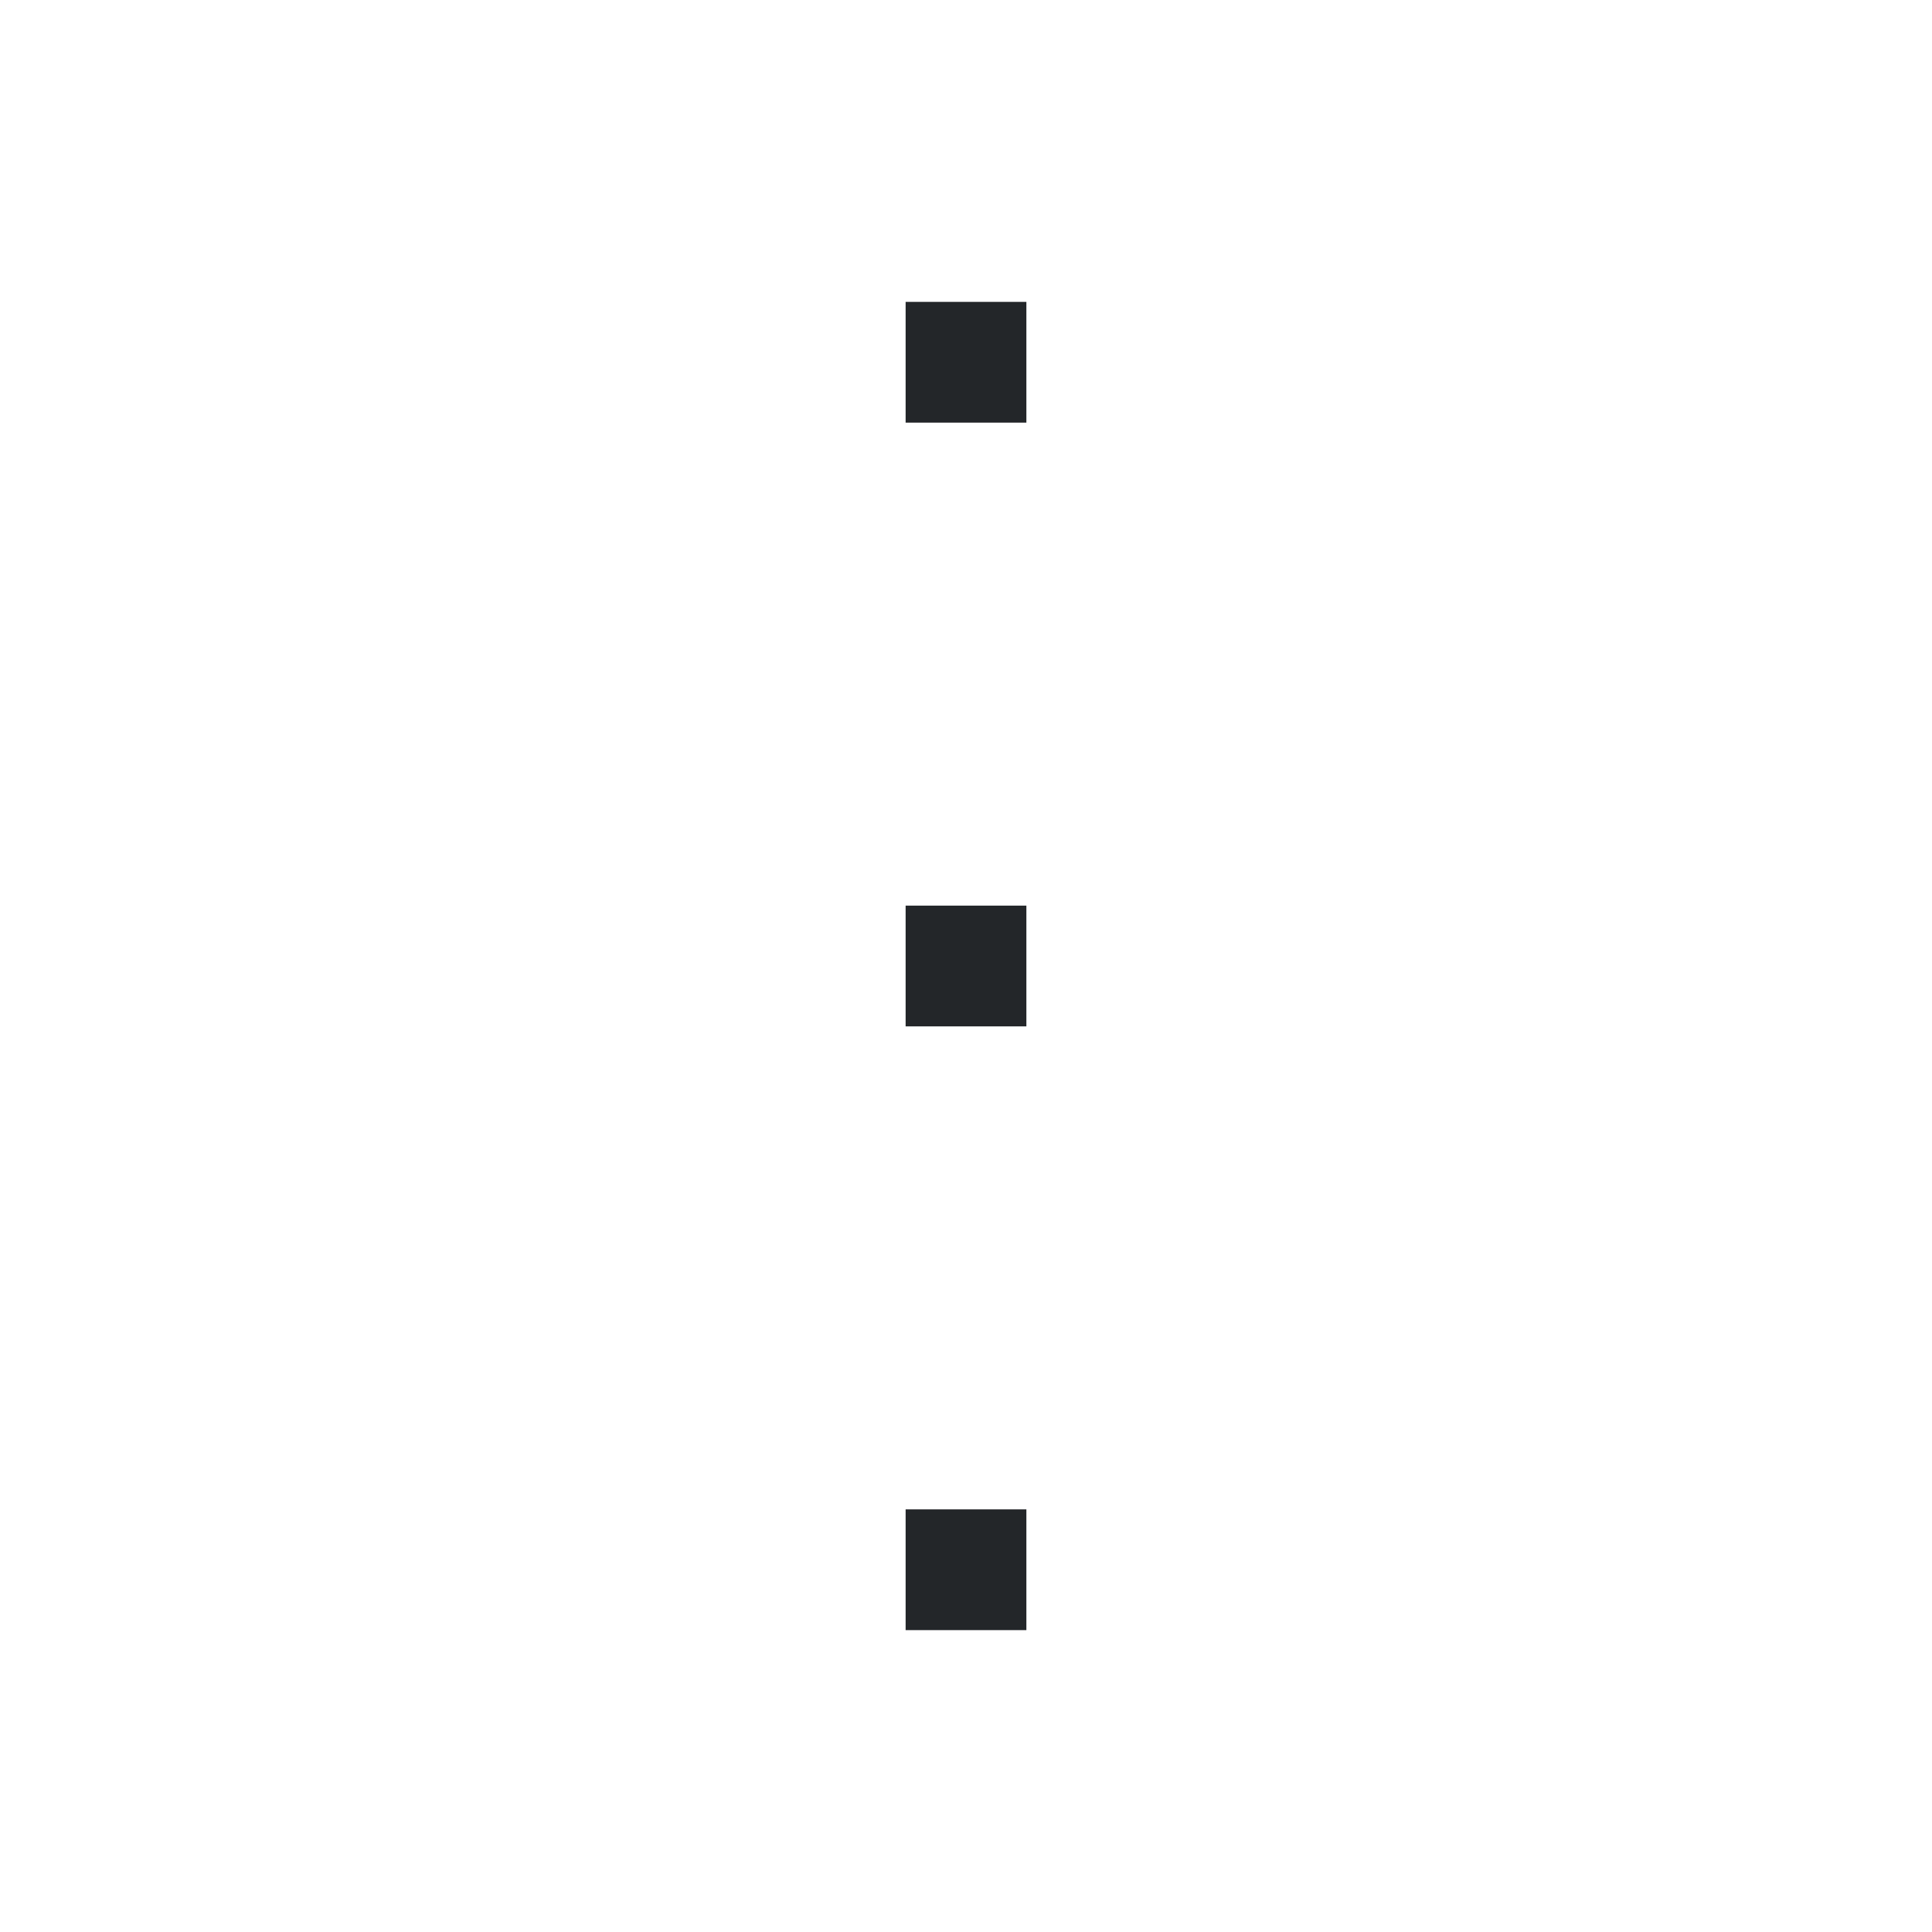
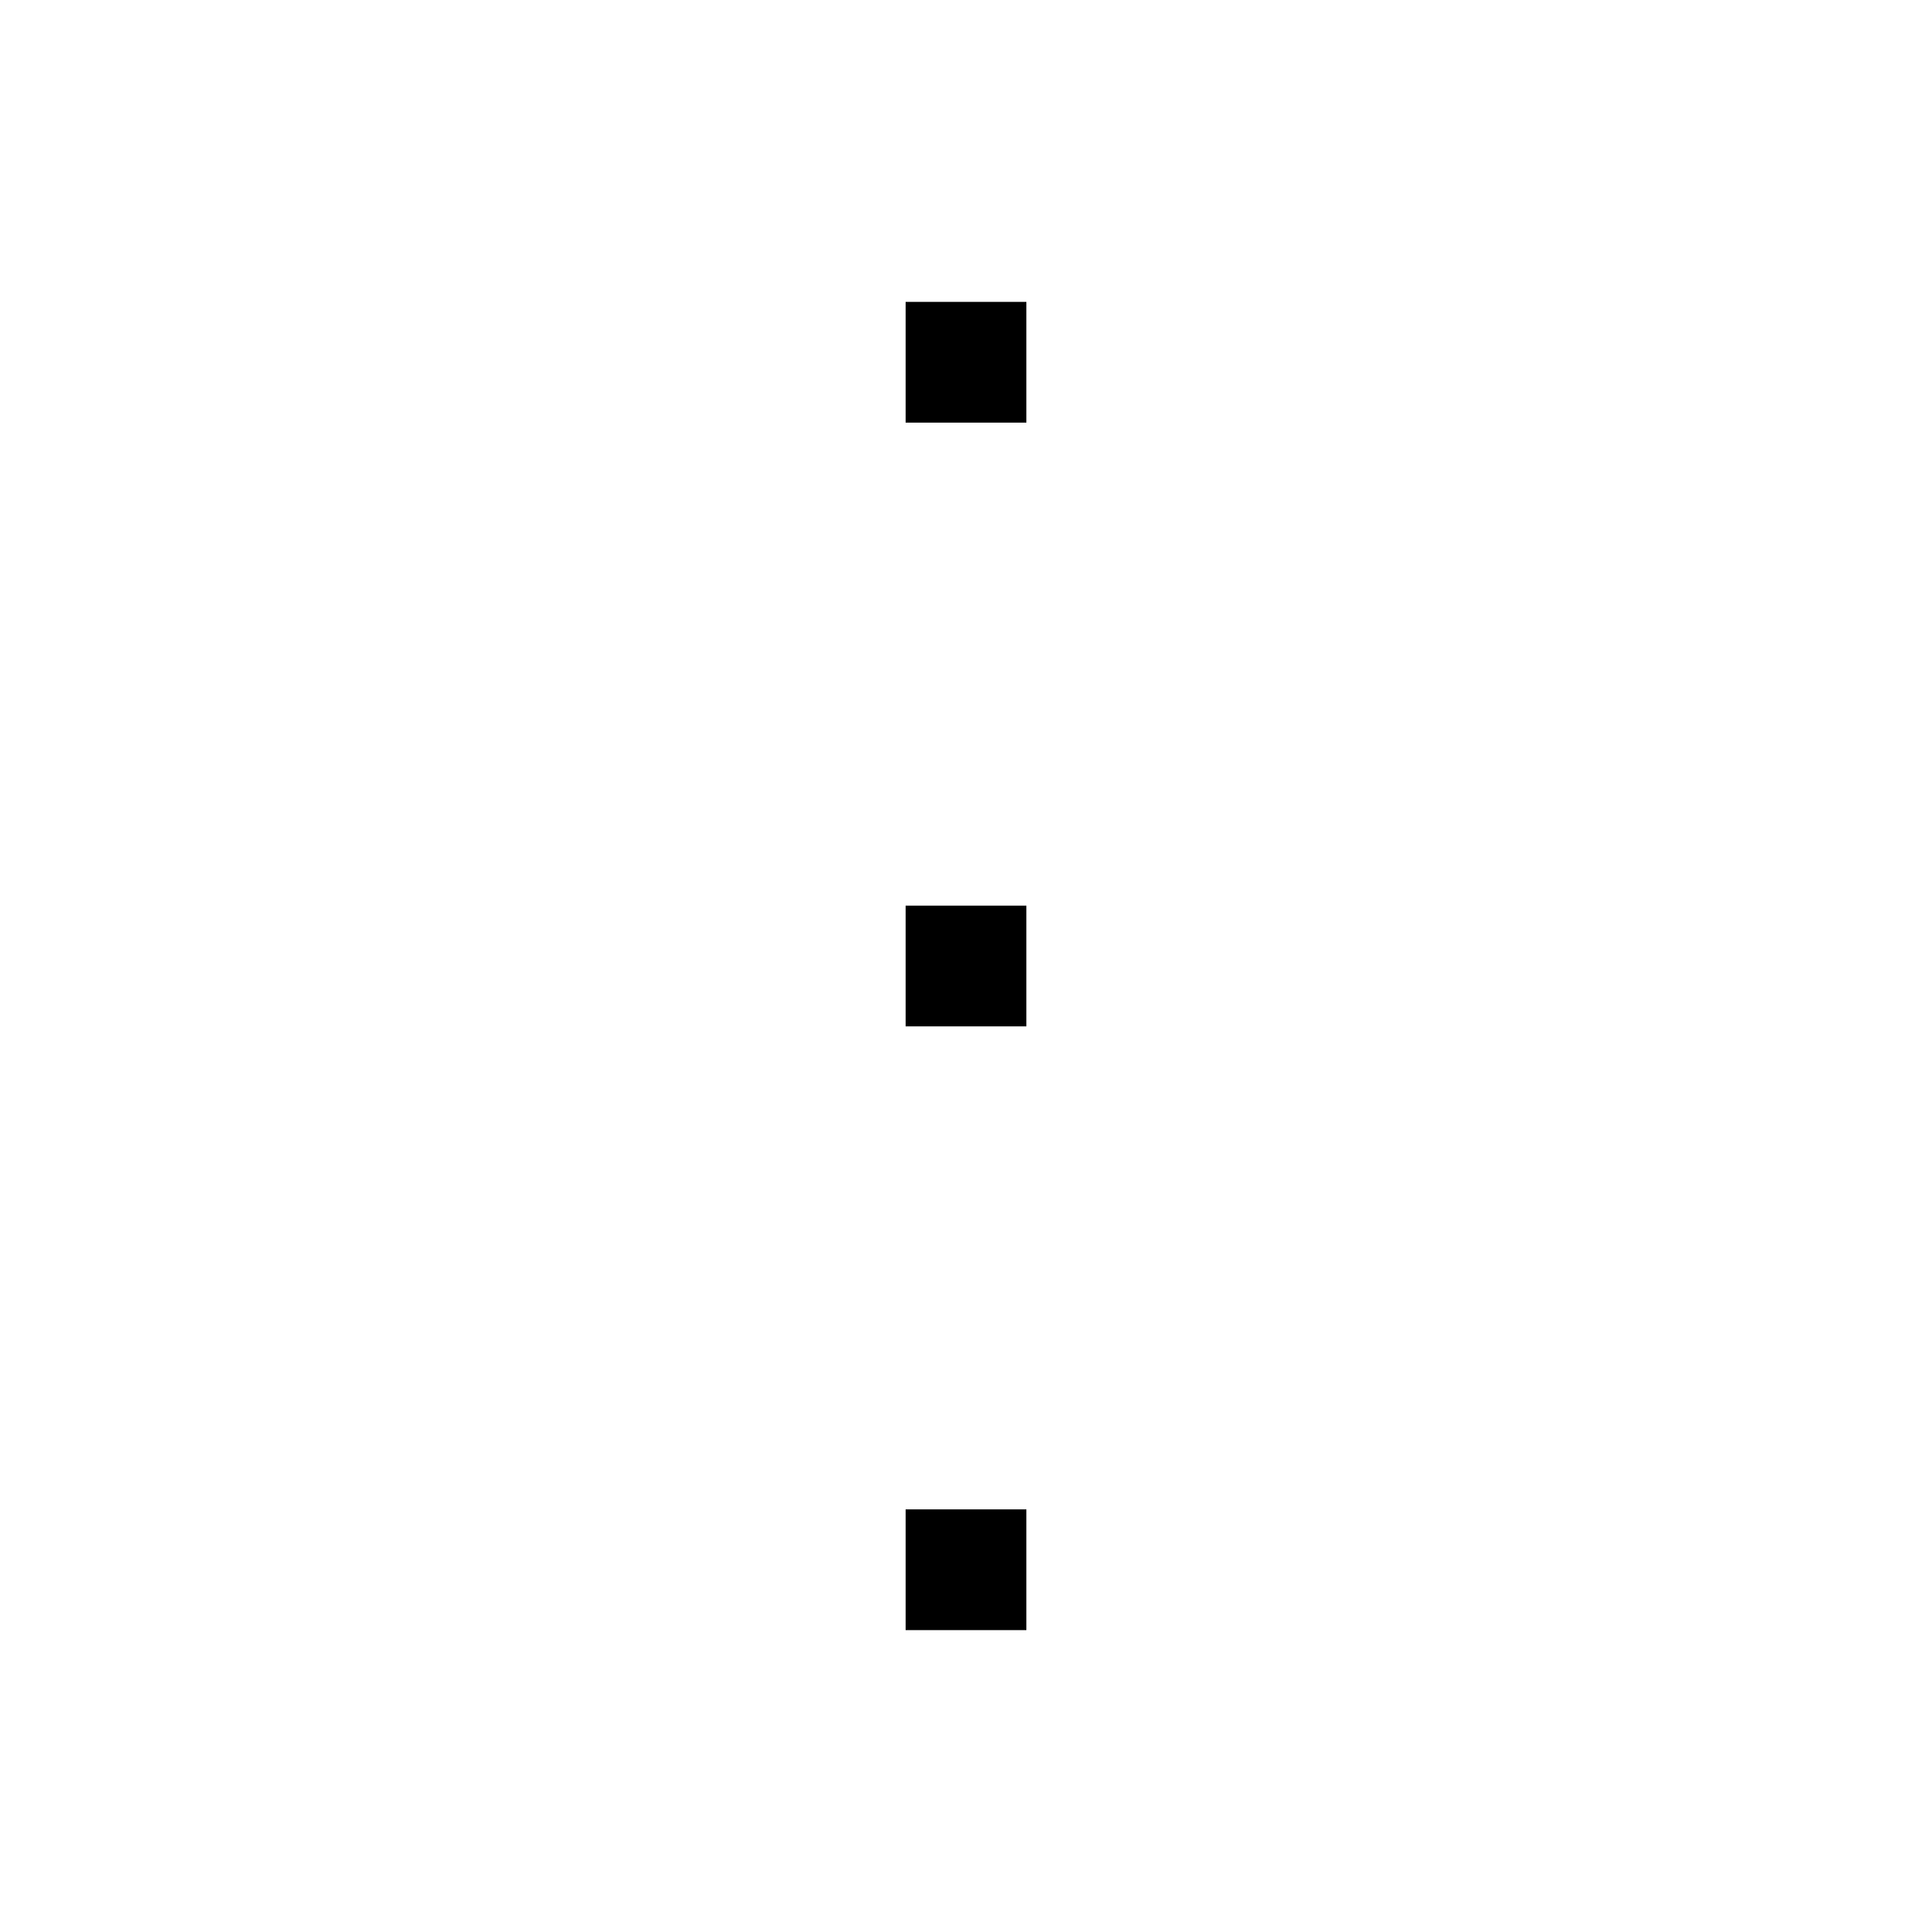
<svg xmlns="http://www.w3.org/2000/svg" viewBox="0 0 32 32" id="svg2" version="1.1">
  <defs id="defs3051">
    <style type="text/css" id="current-color-scheme">
      .ColorScheme-Text {
-         color:#232629;
+         color:currentColor;
      }
      </style>
  </defs>
  <path style="fill:currentColor;fill-opacity:1;stroke:none" d="m 15,5 0,2 2,0 0,-2 z m 0,10 0,2 2,0 0,-2 z m 0,10 0,2 2,0 0,-2 z" id="a" class="ColorScheme-Text" />
</svg>
